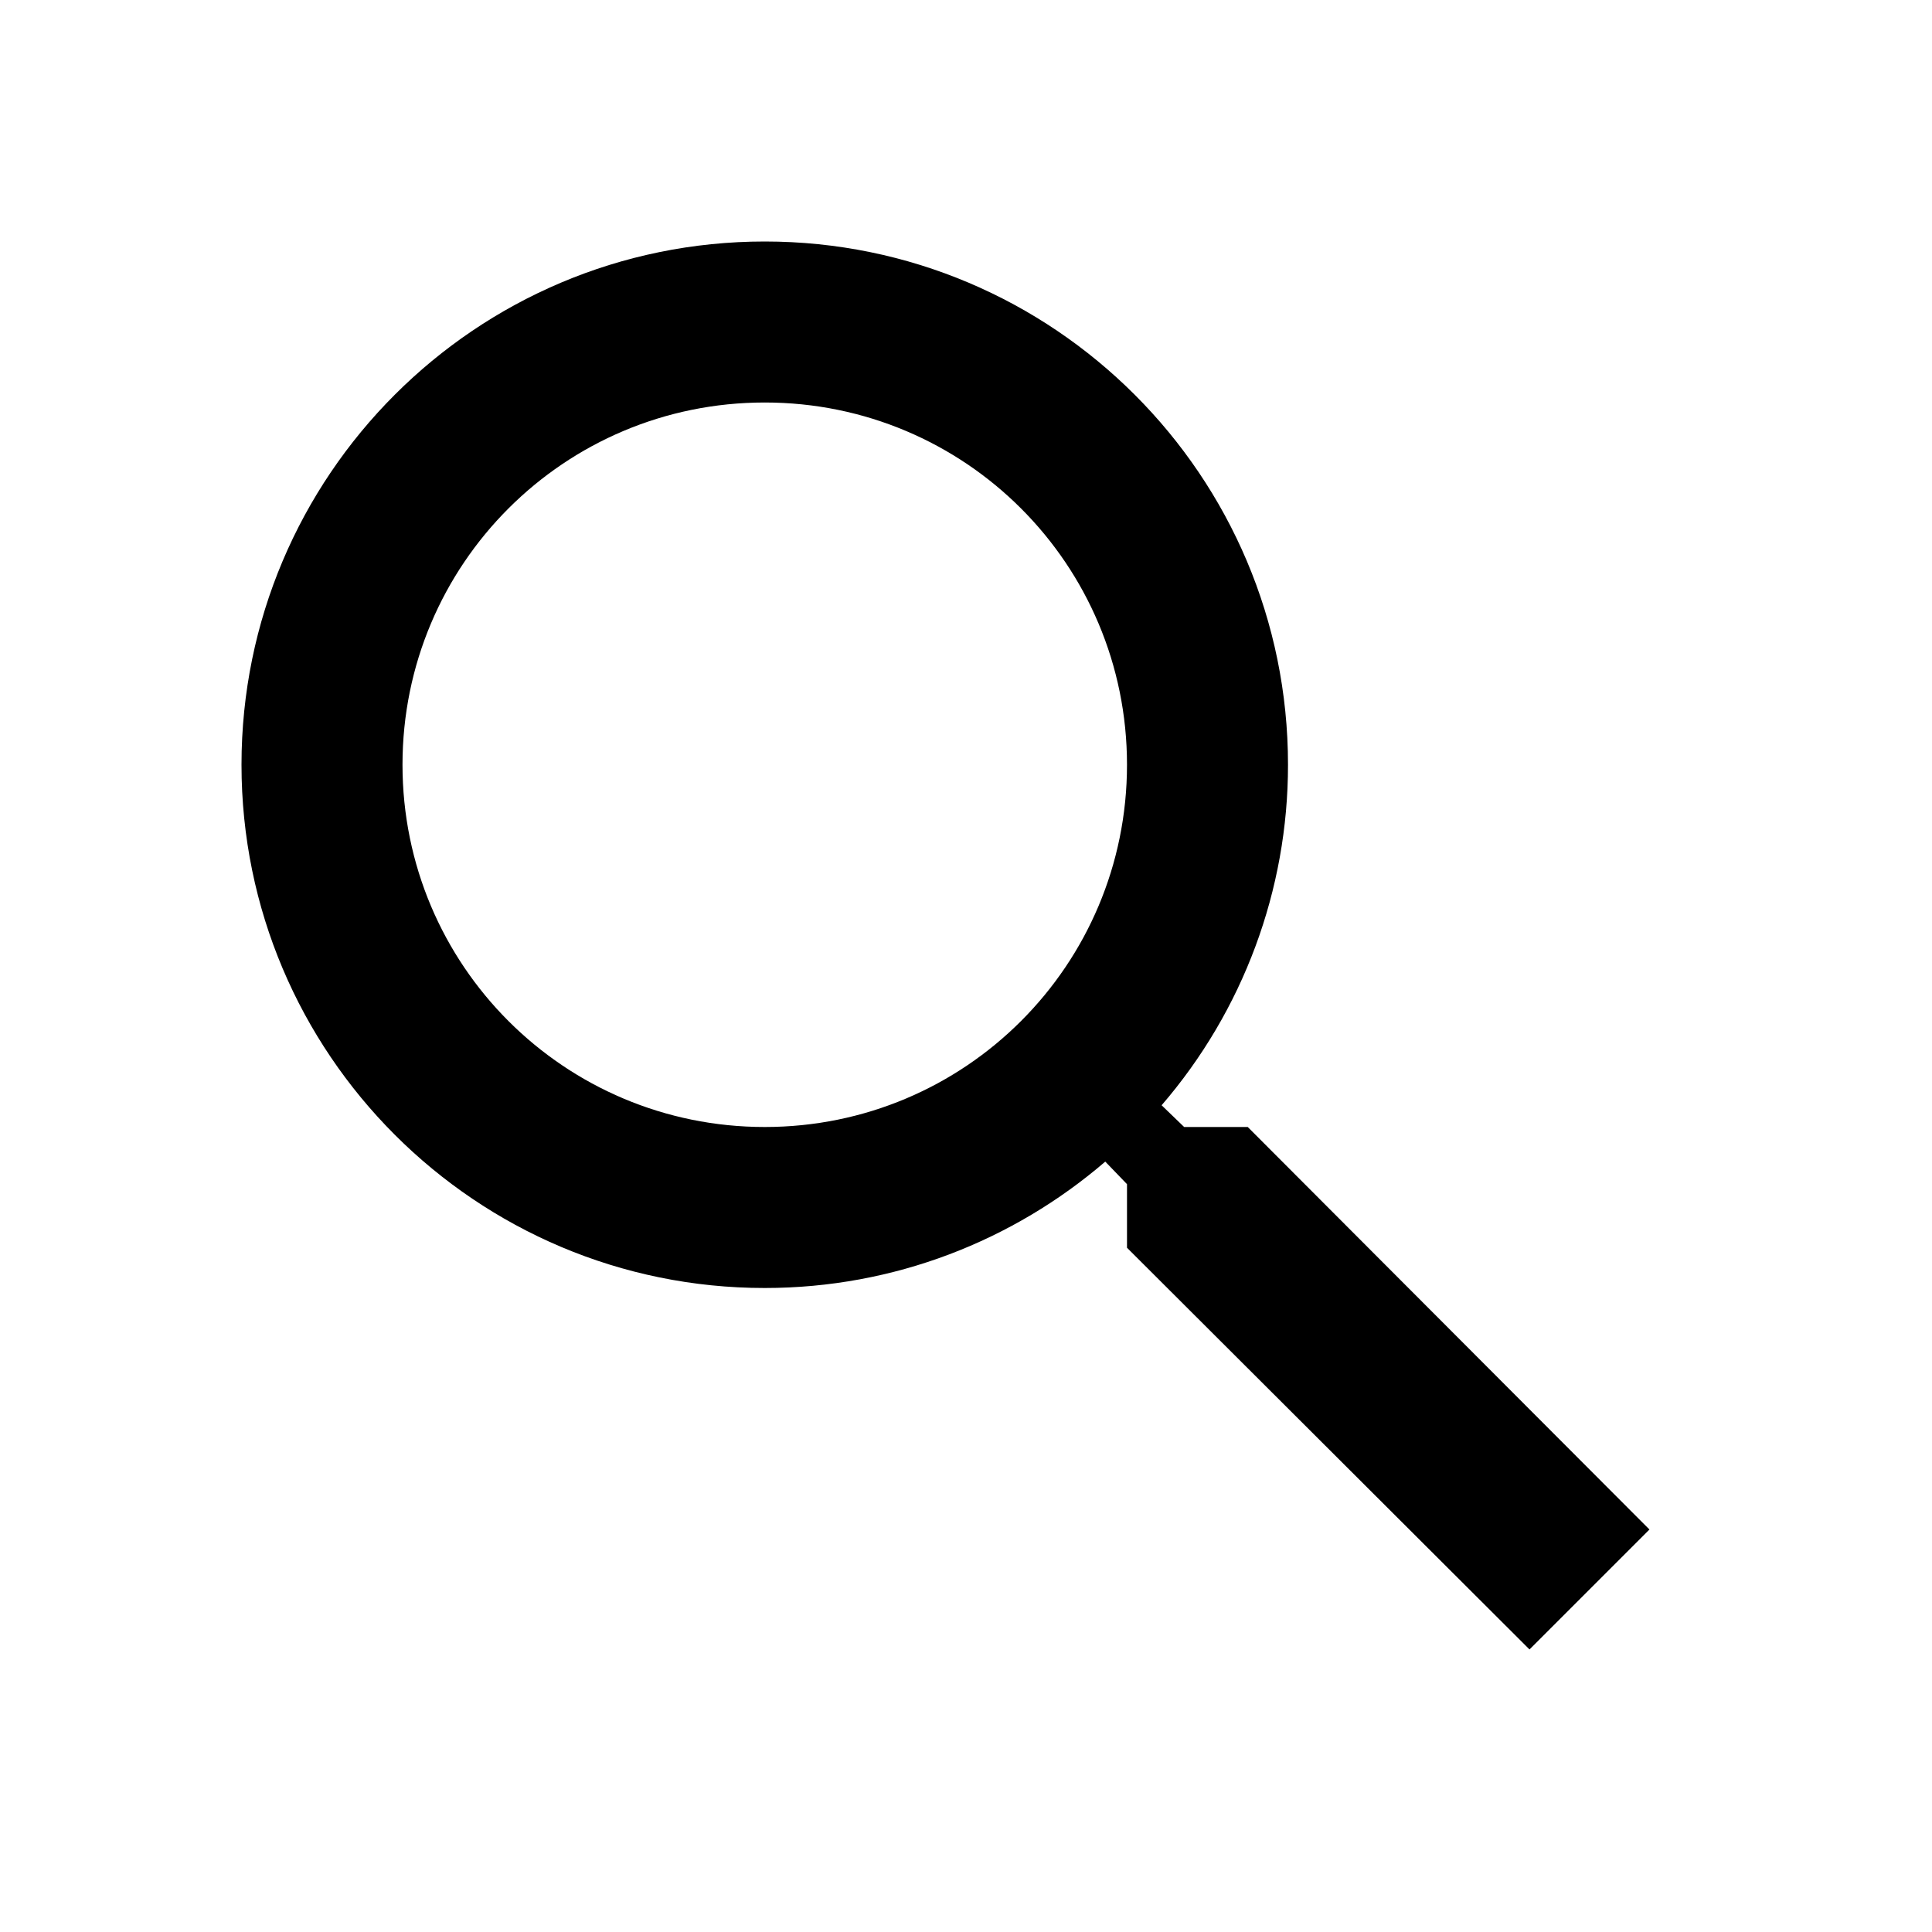
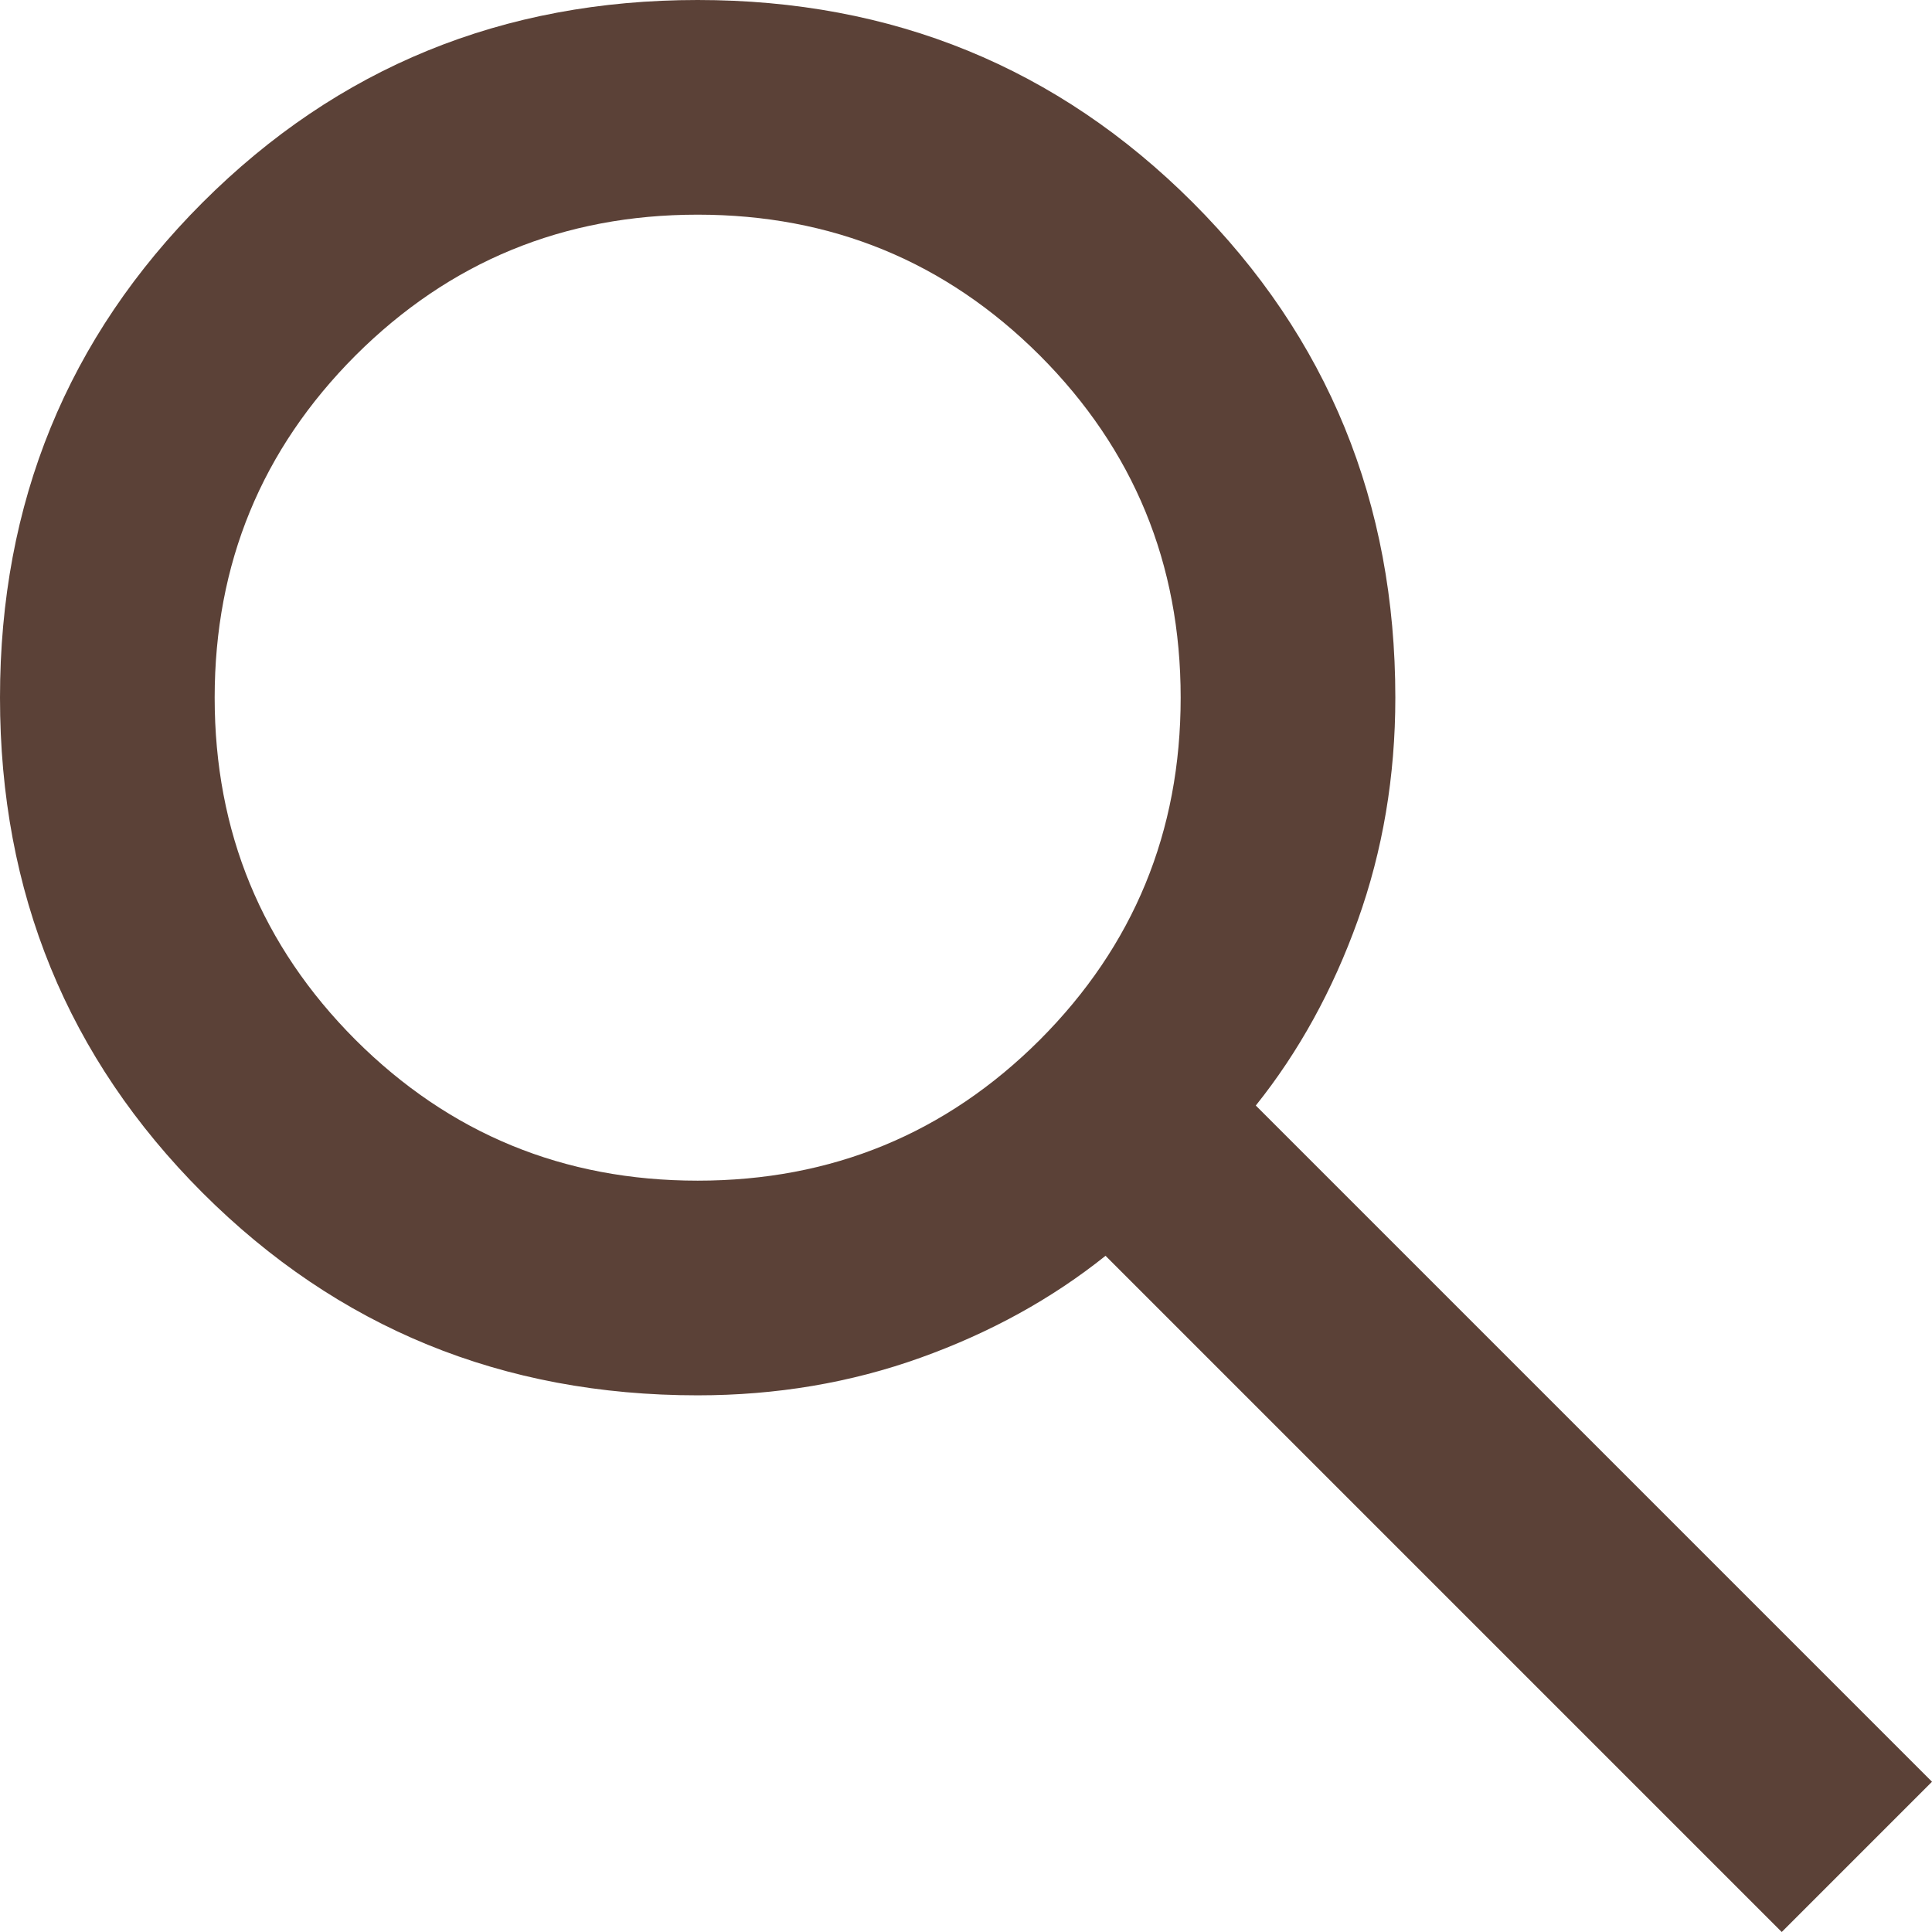
- <svg xmlns="http://www.w3.org/2000/svg" width="24" height="24" viewBox="0 0 24 24" fill="currentColor">
-   <path d="M15.5 14h-.79l-.28-.27A6.471 6.471 0 0016 9.5 6.5 6.5 0 109.5 16c1.61 0 3.09-.59 4.23-1.57l.27.28v.79l5 4.99L20.49 19l-4.99-5zm-6 0C7.01 14 5 11.99 5 9.5S7.01 5 9.5 5 14 7.01 14 9.5 11.99 14 9.5 14z" />
+ <svg xmlns="http://www.w3.org/2000/svg" width="18" height="18" viewBox="0 0 18 18" fill="none">
+   <path d="M16.6 18L10.3 11.7C9.8 12.1 9.225 12.417 8.575 12.65C7.925 12.883 7.233 13 6.5 13C4.683 13 3.146 12.371 1.887 11.113C0.629 9.854 0 8.317 0 6.5C0 4.683 0.629 3.146 1.887 1.887C3.146 0.629 4.683 0 6.5 0C8.317 0 9.854 0.629 11.113 1.887C12.371 3.146 13 4.683 13 6.5C13 7.233 12.883 7.925 12.65 8.575C12.417 9.225 12.1 9.8 11.7 10.3L18 16.6L16.6 18ZM6.5 11C7.75 11 8.812 10.562 9.688 9.688C10.562 8.812 11 7.75 11 6.5C11 5.25 10.562 4.188 9.688 3.312C8.812 2.438 7.75 2 6.5 2C5.25 2 4.188 2.438 3.312 3.312C2.438 4.188 2 5.25 2 6.5C2 7.75 2.438 8.812 3.312 9.688C4.188 10.562 5.25 11 6.5 11Z" fill="#5B4137" />
</svg>
